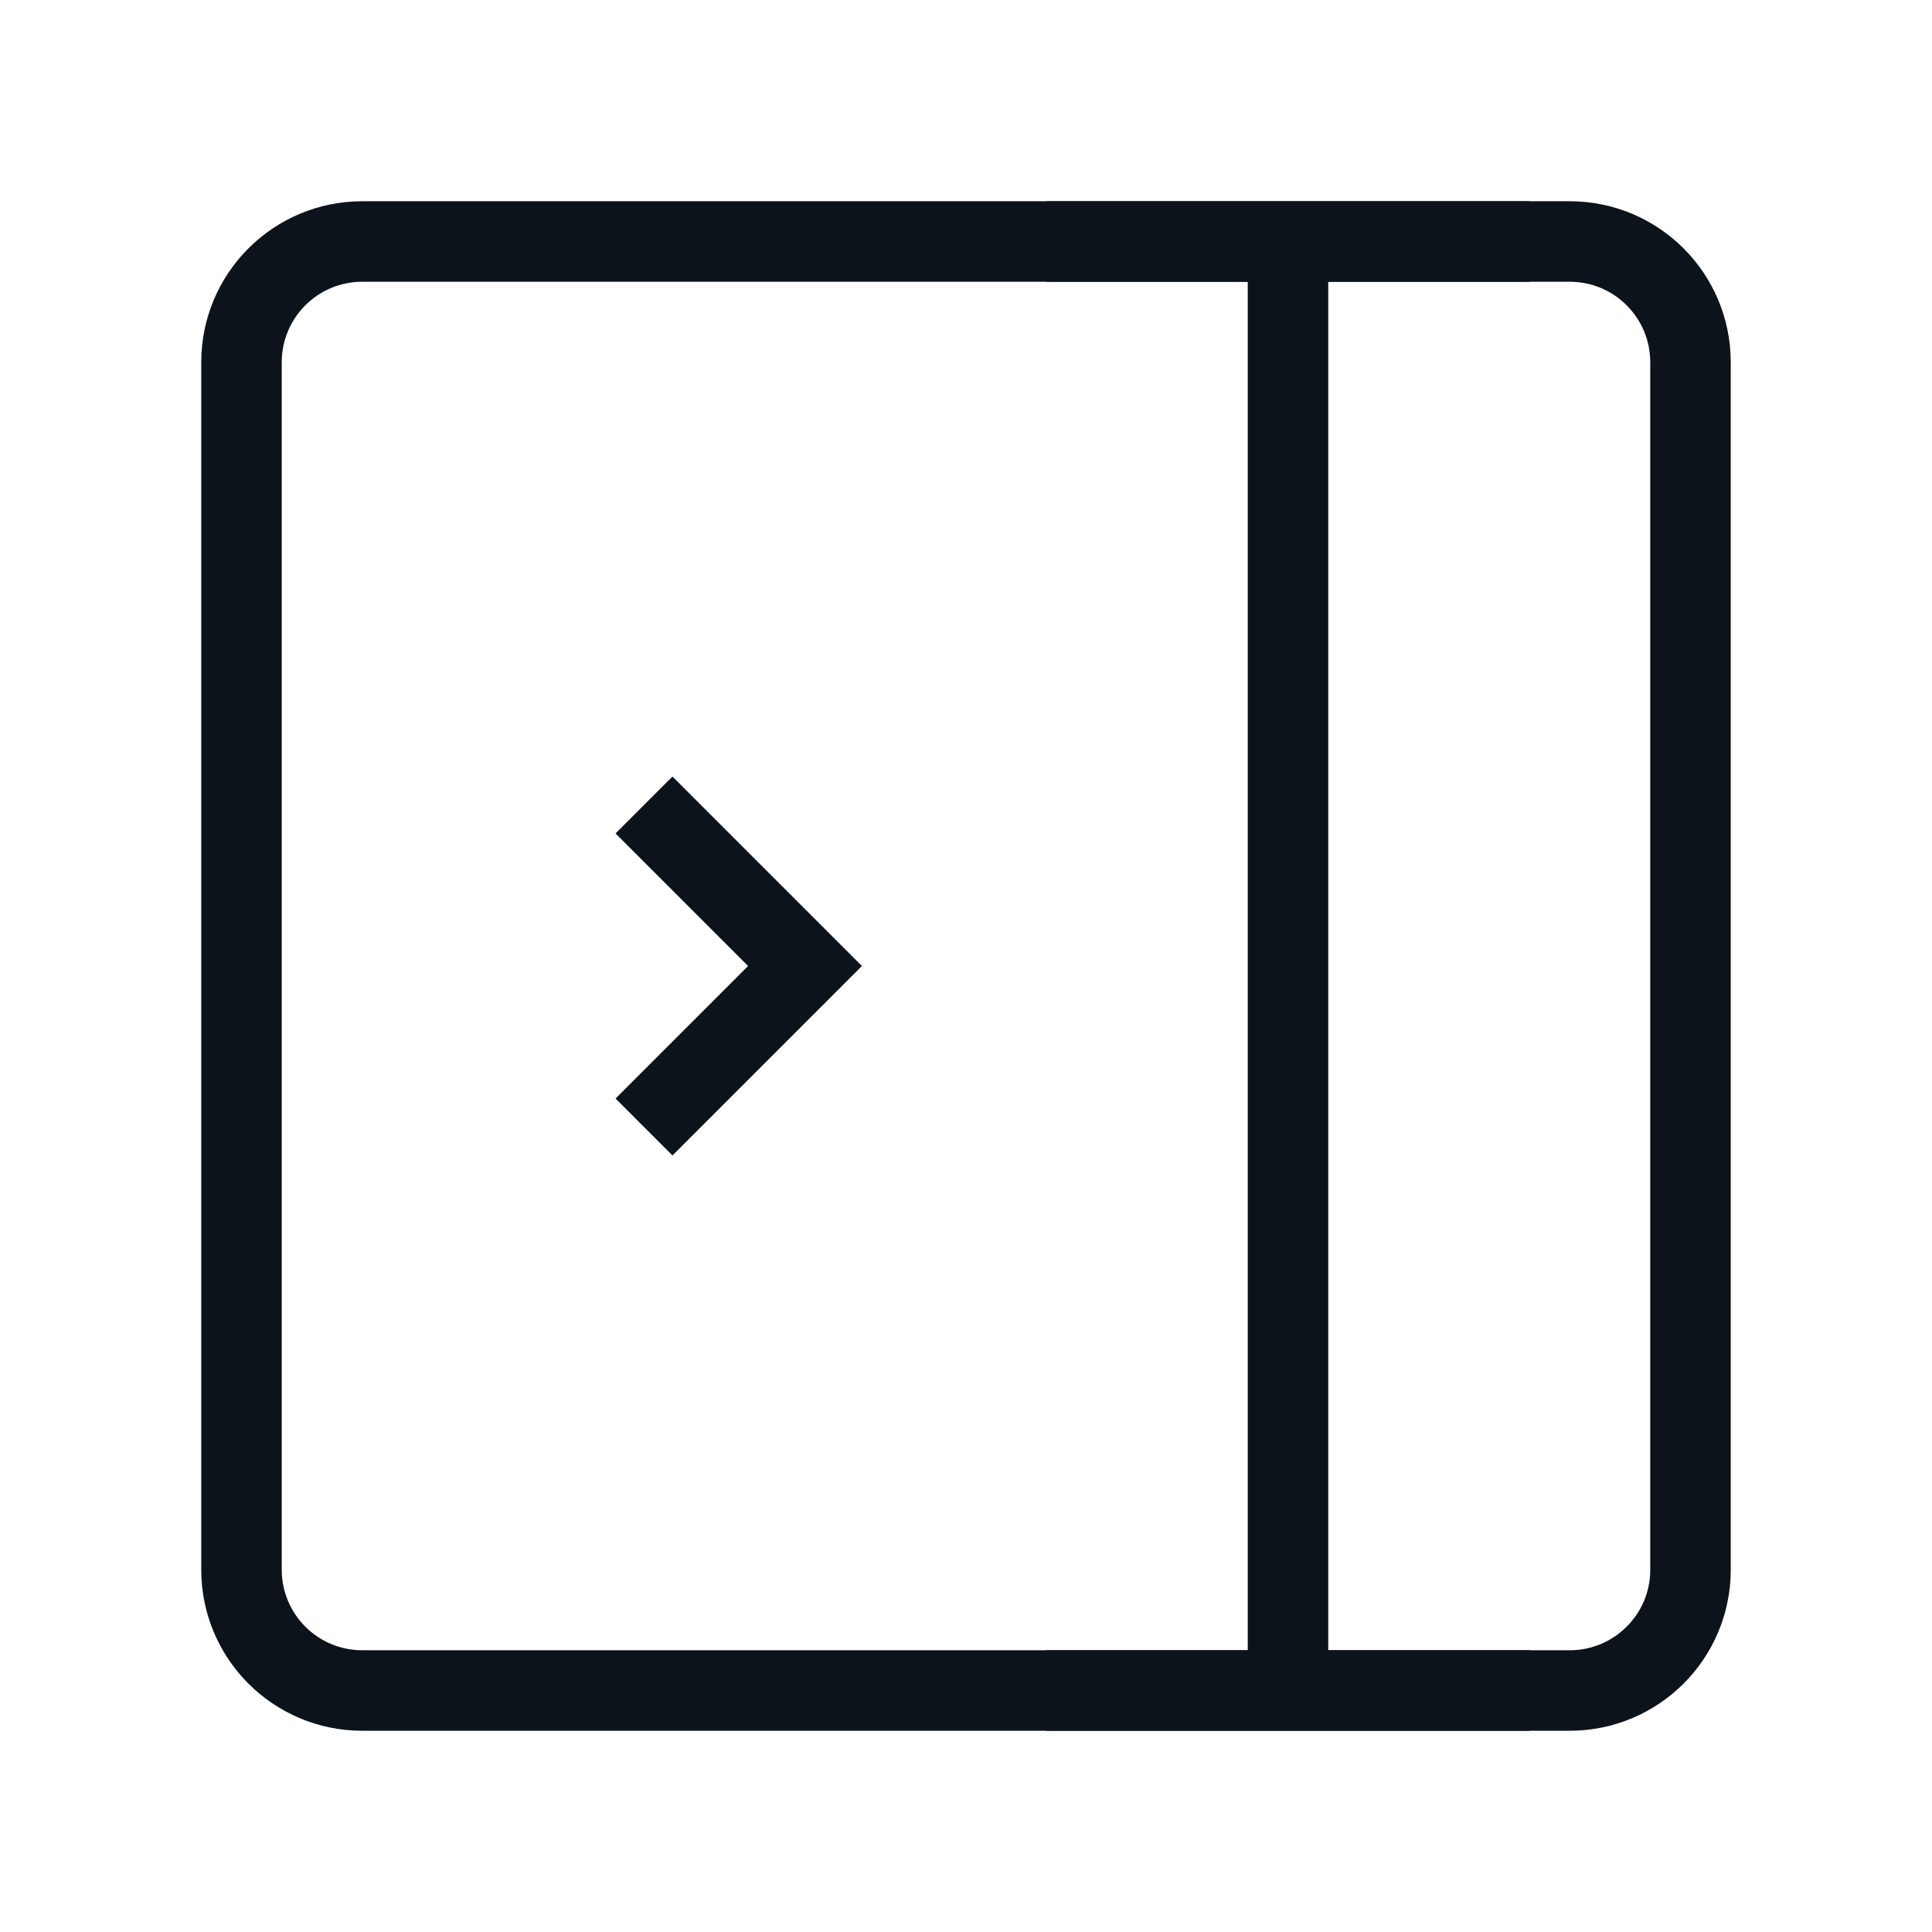
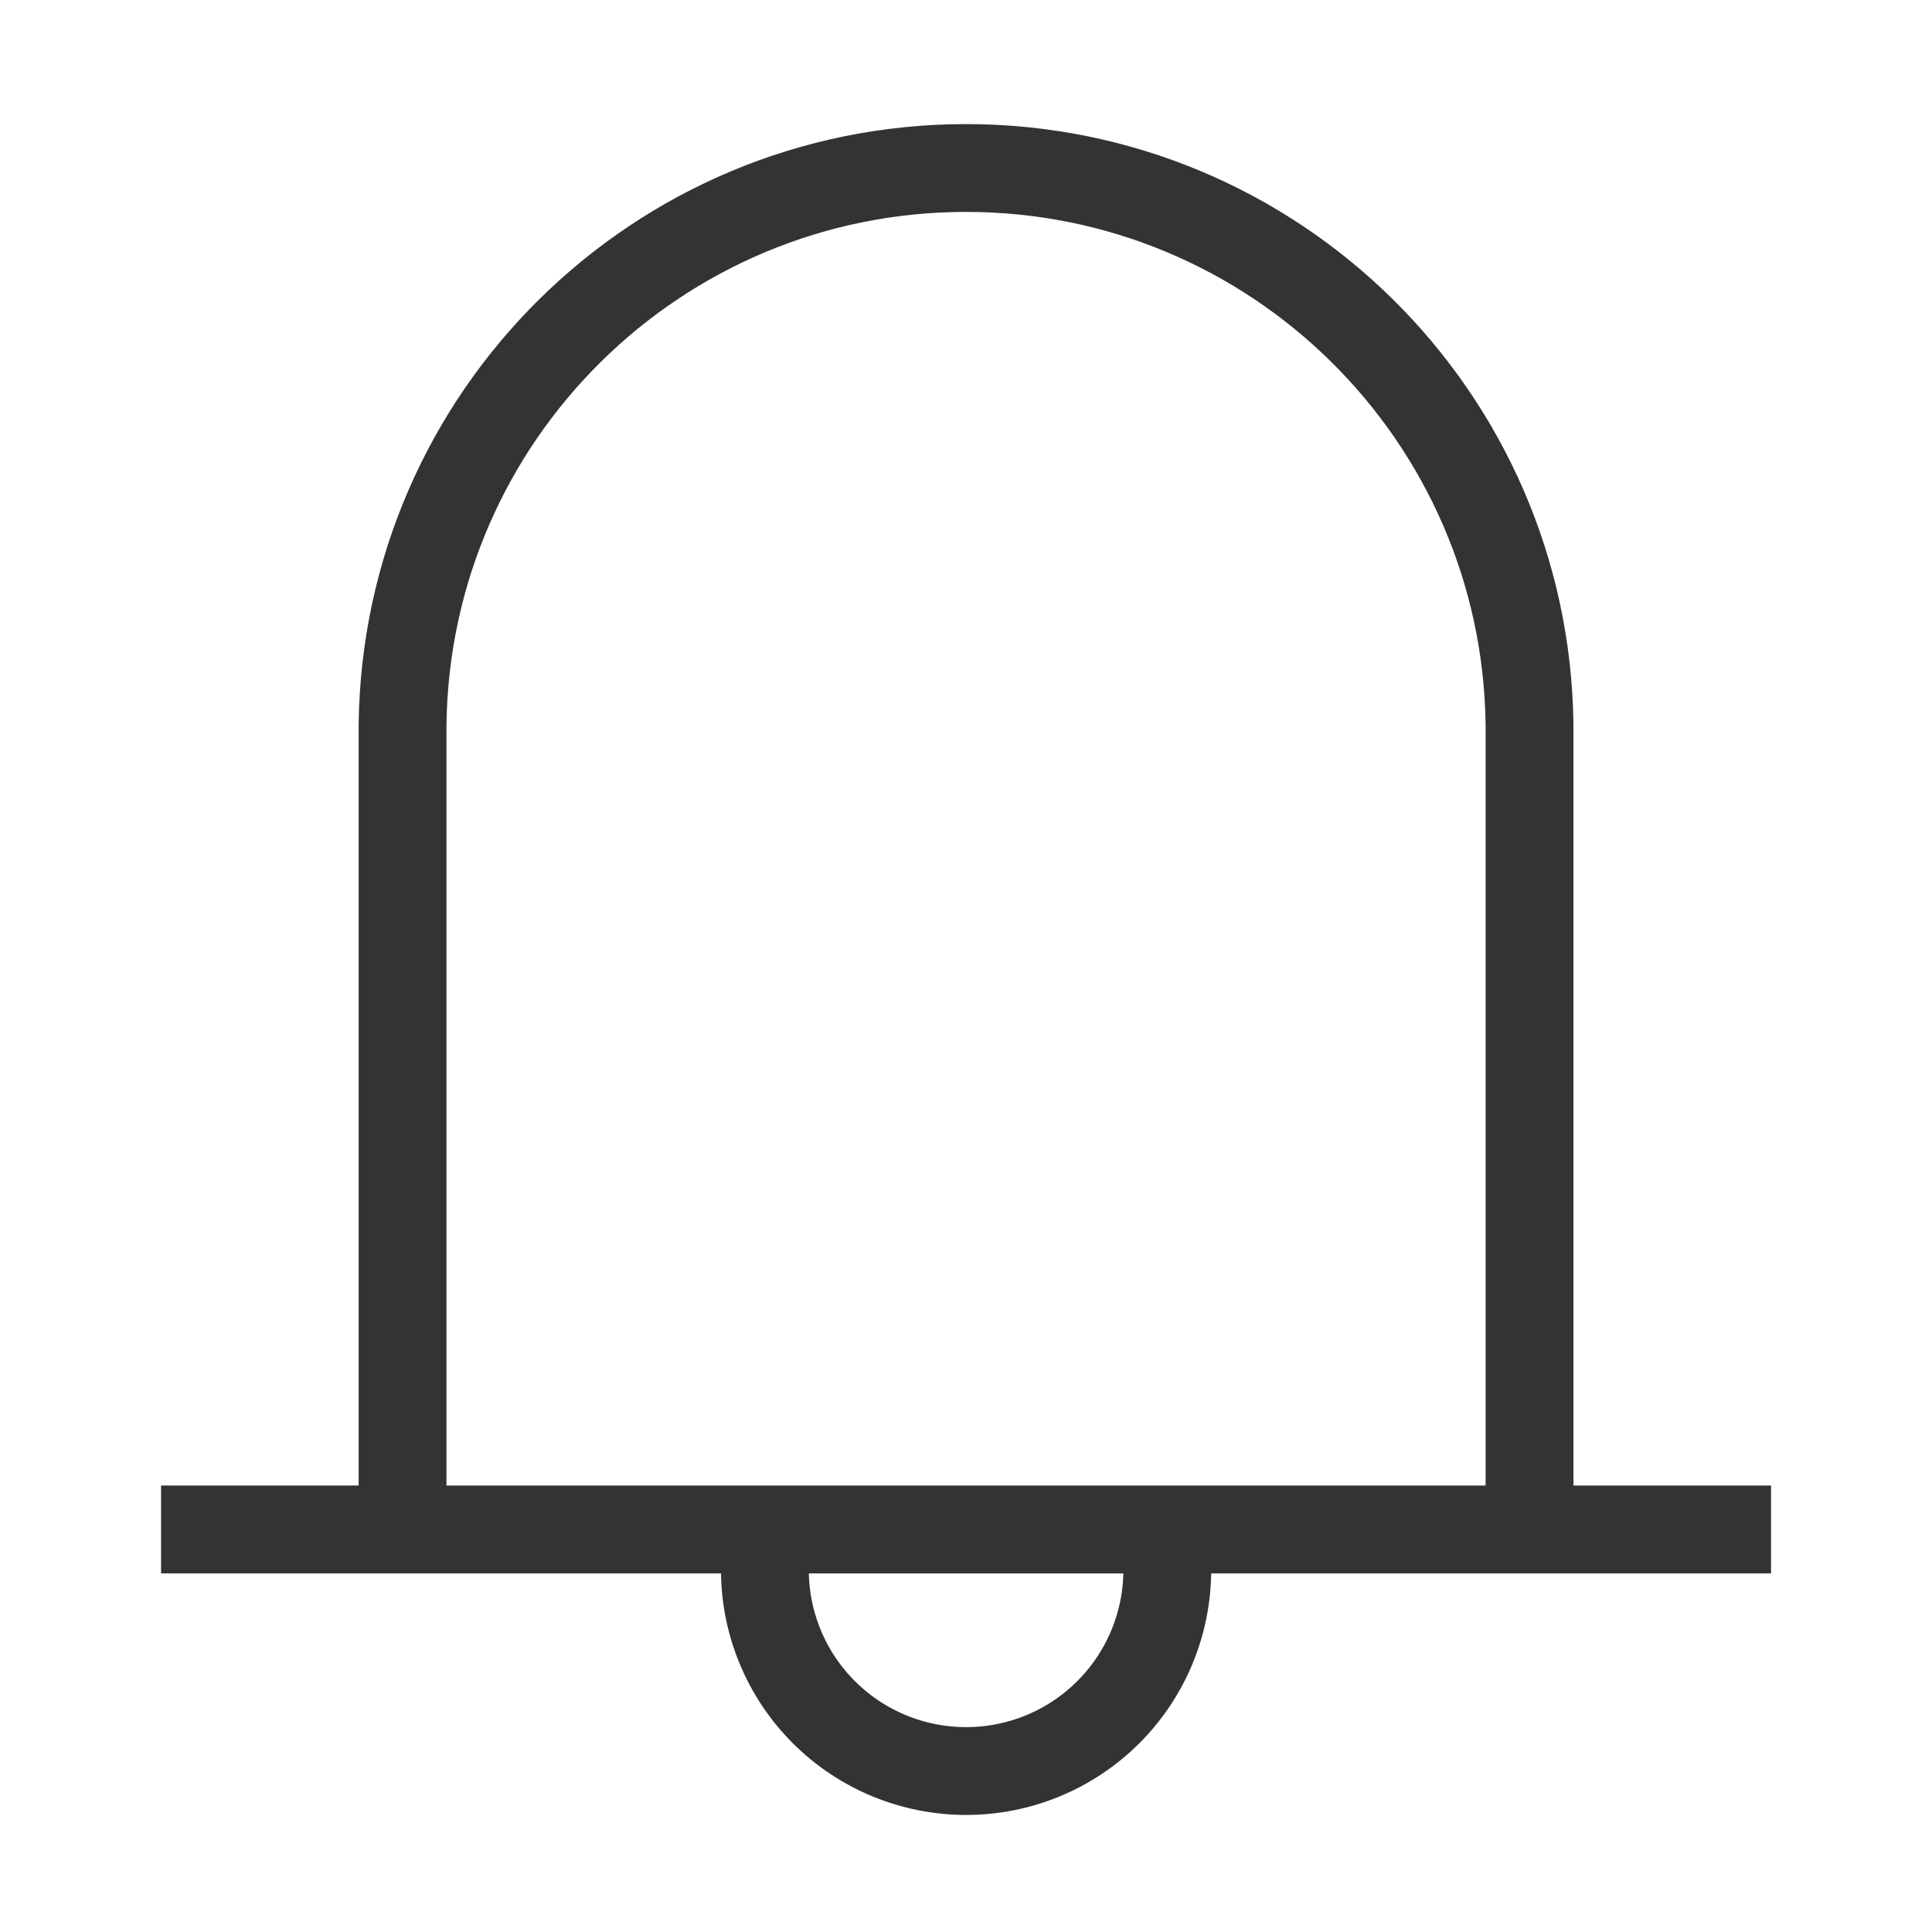
- <svg fill="none" viewBox="0 0 24 24">
-   <path fill="#F5F5F5" d="M0 0h24v24H0z" />
-   <path fill="white" d="M-102.055-663h793v822h-793z" />
-   <path stroke="#0D131A" d="M3 4.5A1.5 1.5 0 0 1 4.5 3h15A1.5 1.5 0 0 1 21 4.5v15a1.5 1.5 0 0 1-1.5 1.5h-15A1.5 1.5 0 0 1 3 19.5z" />
-   <path stroke="#0D131A" d="M16 3v18M8 10l2 2-2 2m5-11h6m-6 18h6" />
+ <svg fill="none" viewBox="0 0 22 22">
+   <path fill="#F5F5F5" d="M0 0h22v22H0z" />
+   <g clipPath="url(#a)">
+     <path fill="url(#b)" d="M0 0h1440v1024H0z" transform="translate(-1256 -21.121)" />
+     <path fill="white" d="M-1256-21.121H184v1024h-1440z" />
+     <mask id="c" fill="white">
+       <path d="M184 43h-1440v-64H184z" />
+     </mask>
+     <path fill="white" d="M184 43h-1440v-64H184z" />
+     <path fill="#F5F5F5" d="M184 43v-1h-1440v2H184z" mask="url(#c)" />
+     <path stroke="#333333" strokeLinecap="round" strokeLinejoin="round" strokeWidth="1.5" d="M4.584 17.416V8.25a6.417 6.417 0 0 1 12.833 0v9.166m-15.583 0h18.333M11 20.167a2.29 2.29 0 0 0 2.292-2.292v-.458H8.71v.458a2.29 2.29 0 0 0 2.292 2.292" />
+   </g>
+   <defs>
+     <linearGradient id="b" x1="19" x2="1412.5" y1="19.5" y2="1024" gradientUnits="userSpaceOnUse">
+       <stop stopColor="#2E7EEA" />
+       <stop offset="1" stopColor="#013F92" />
+     </linearGradient>
+     <clipPath id="a">
+       <path fill="white" d="M-1256-21.121H184v1024h-1440z" />
+     </clipPath>
+   </defs>
</svg>
